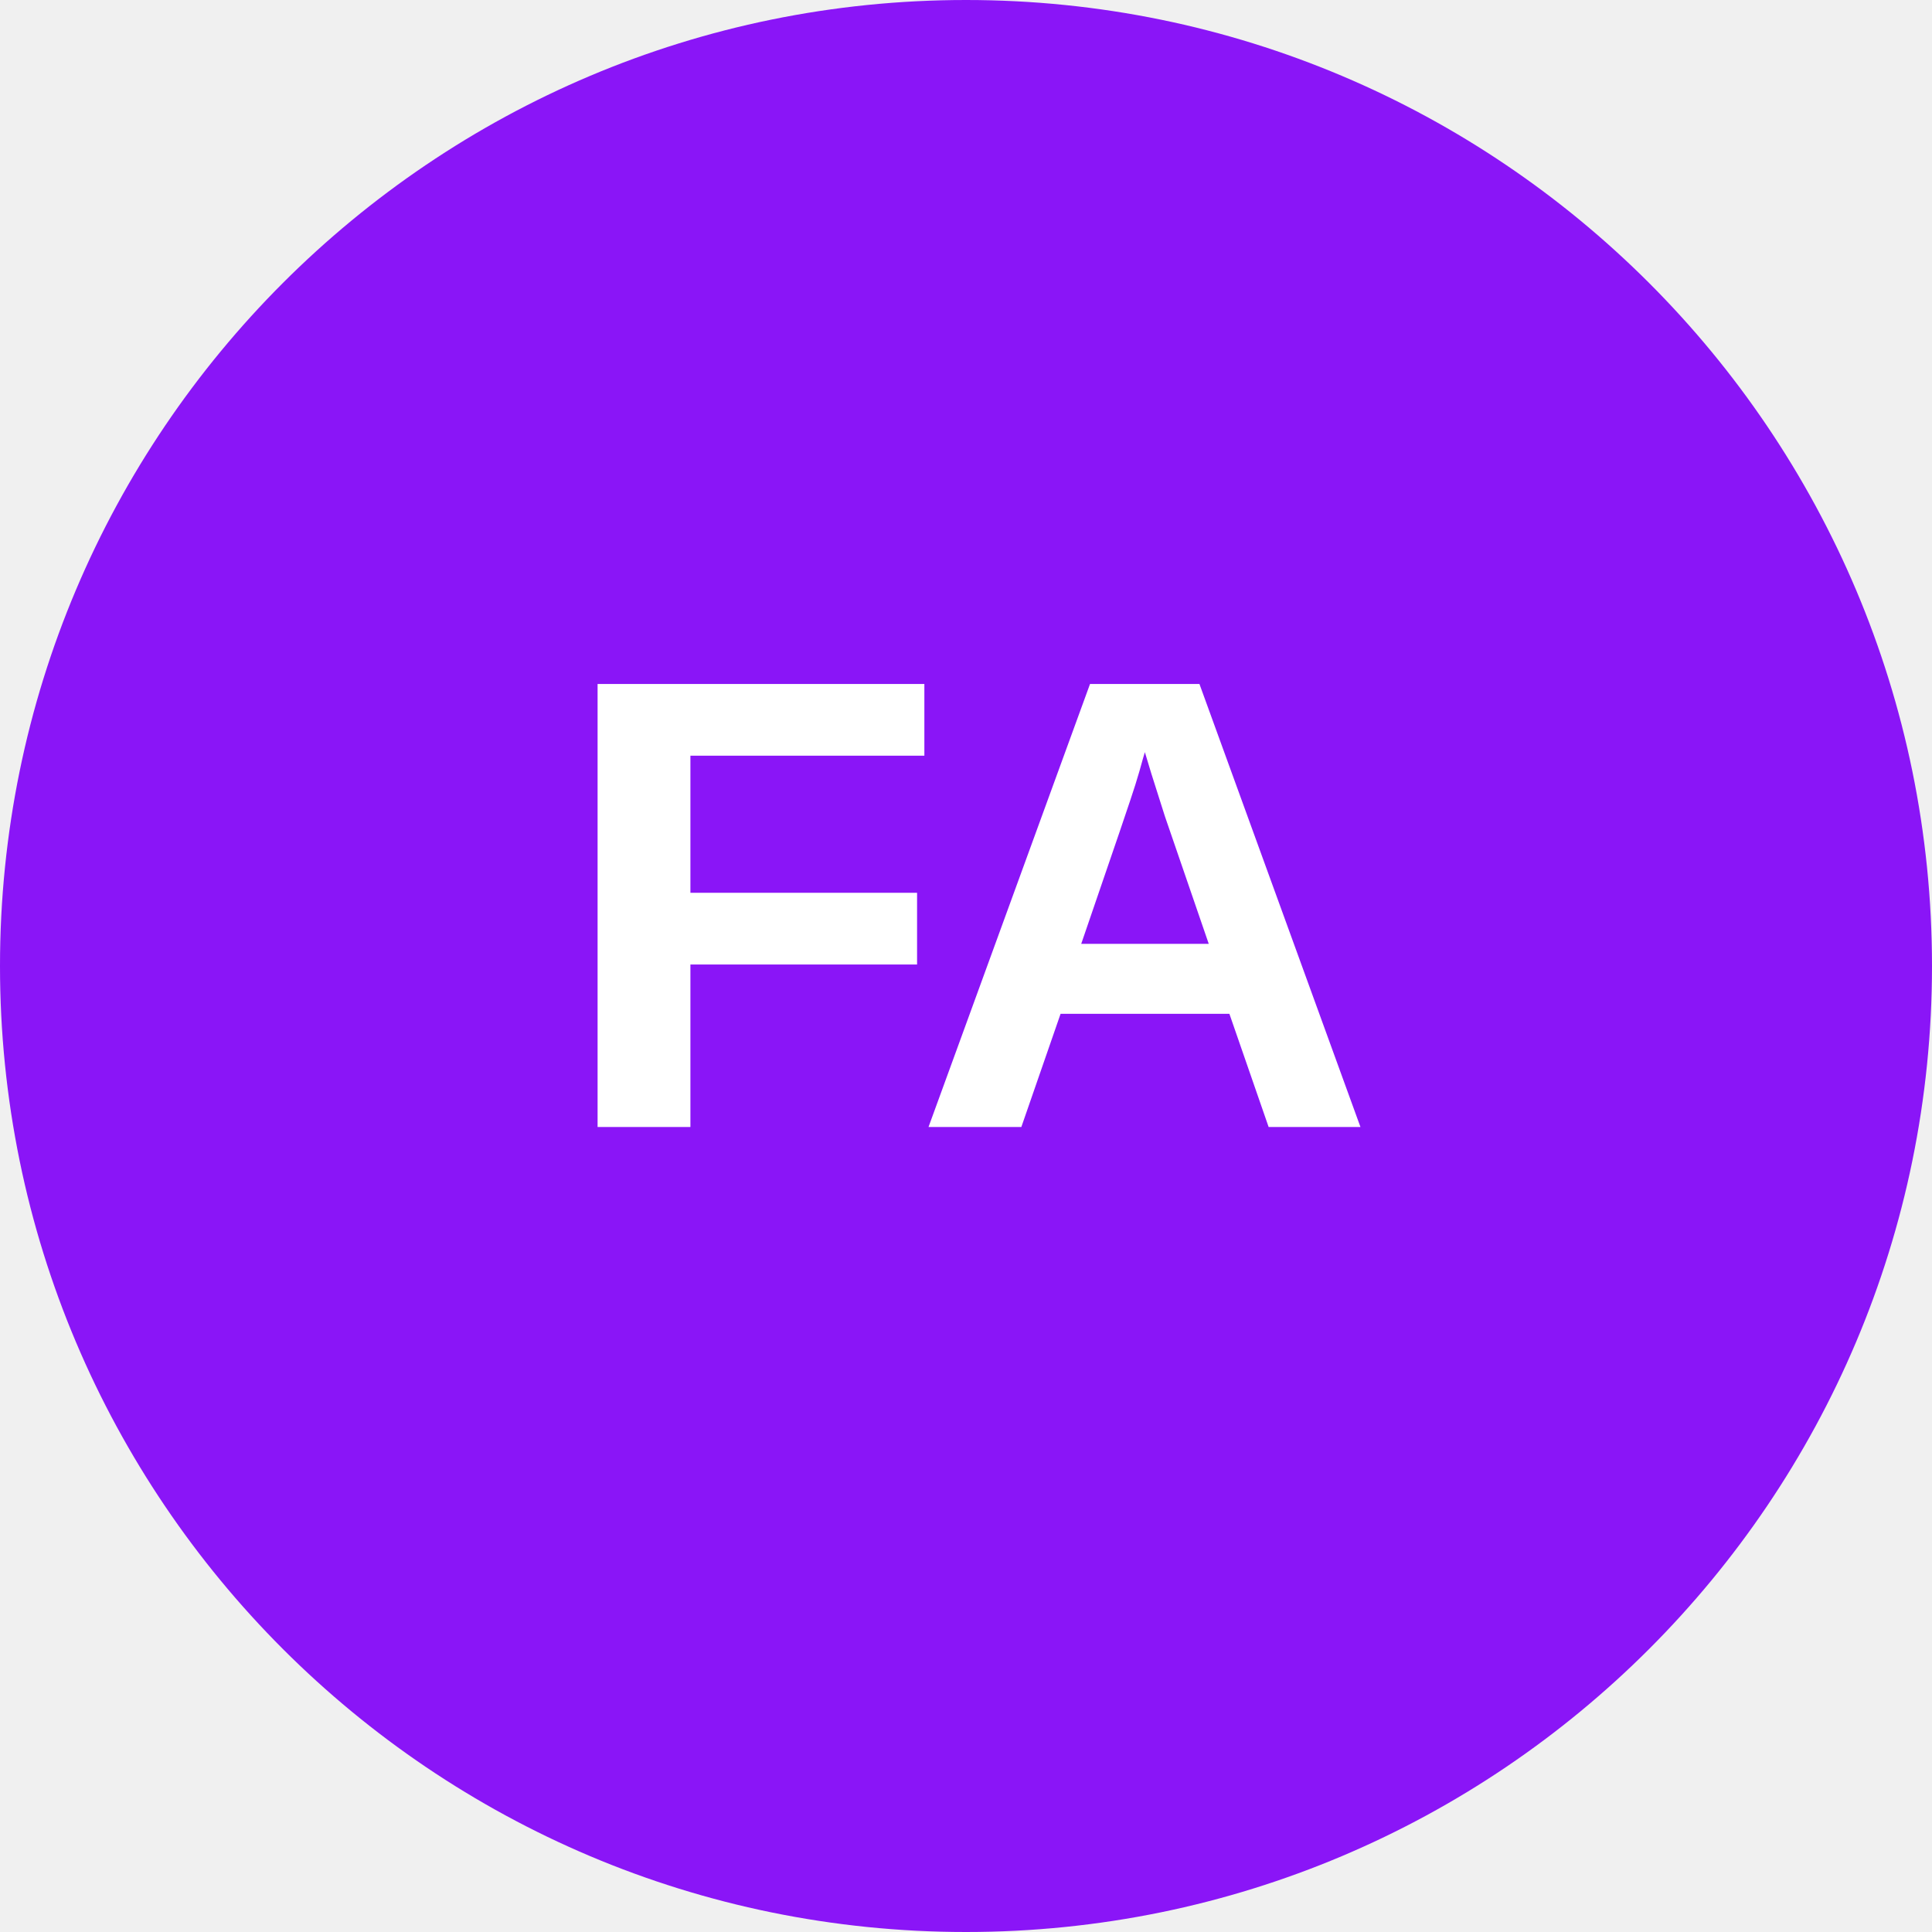
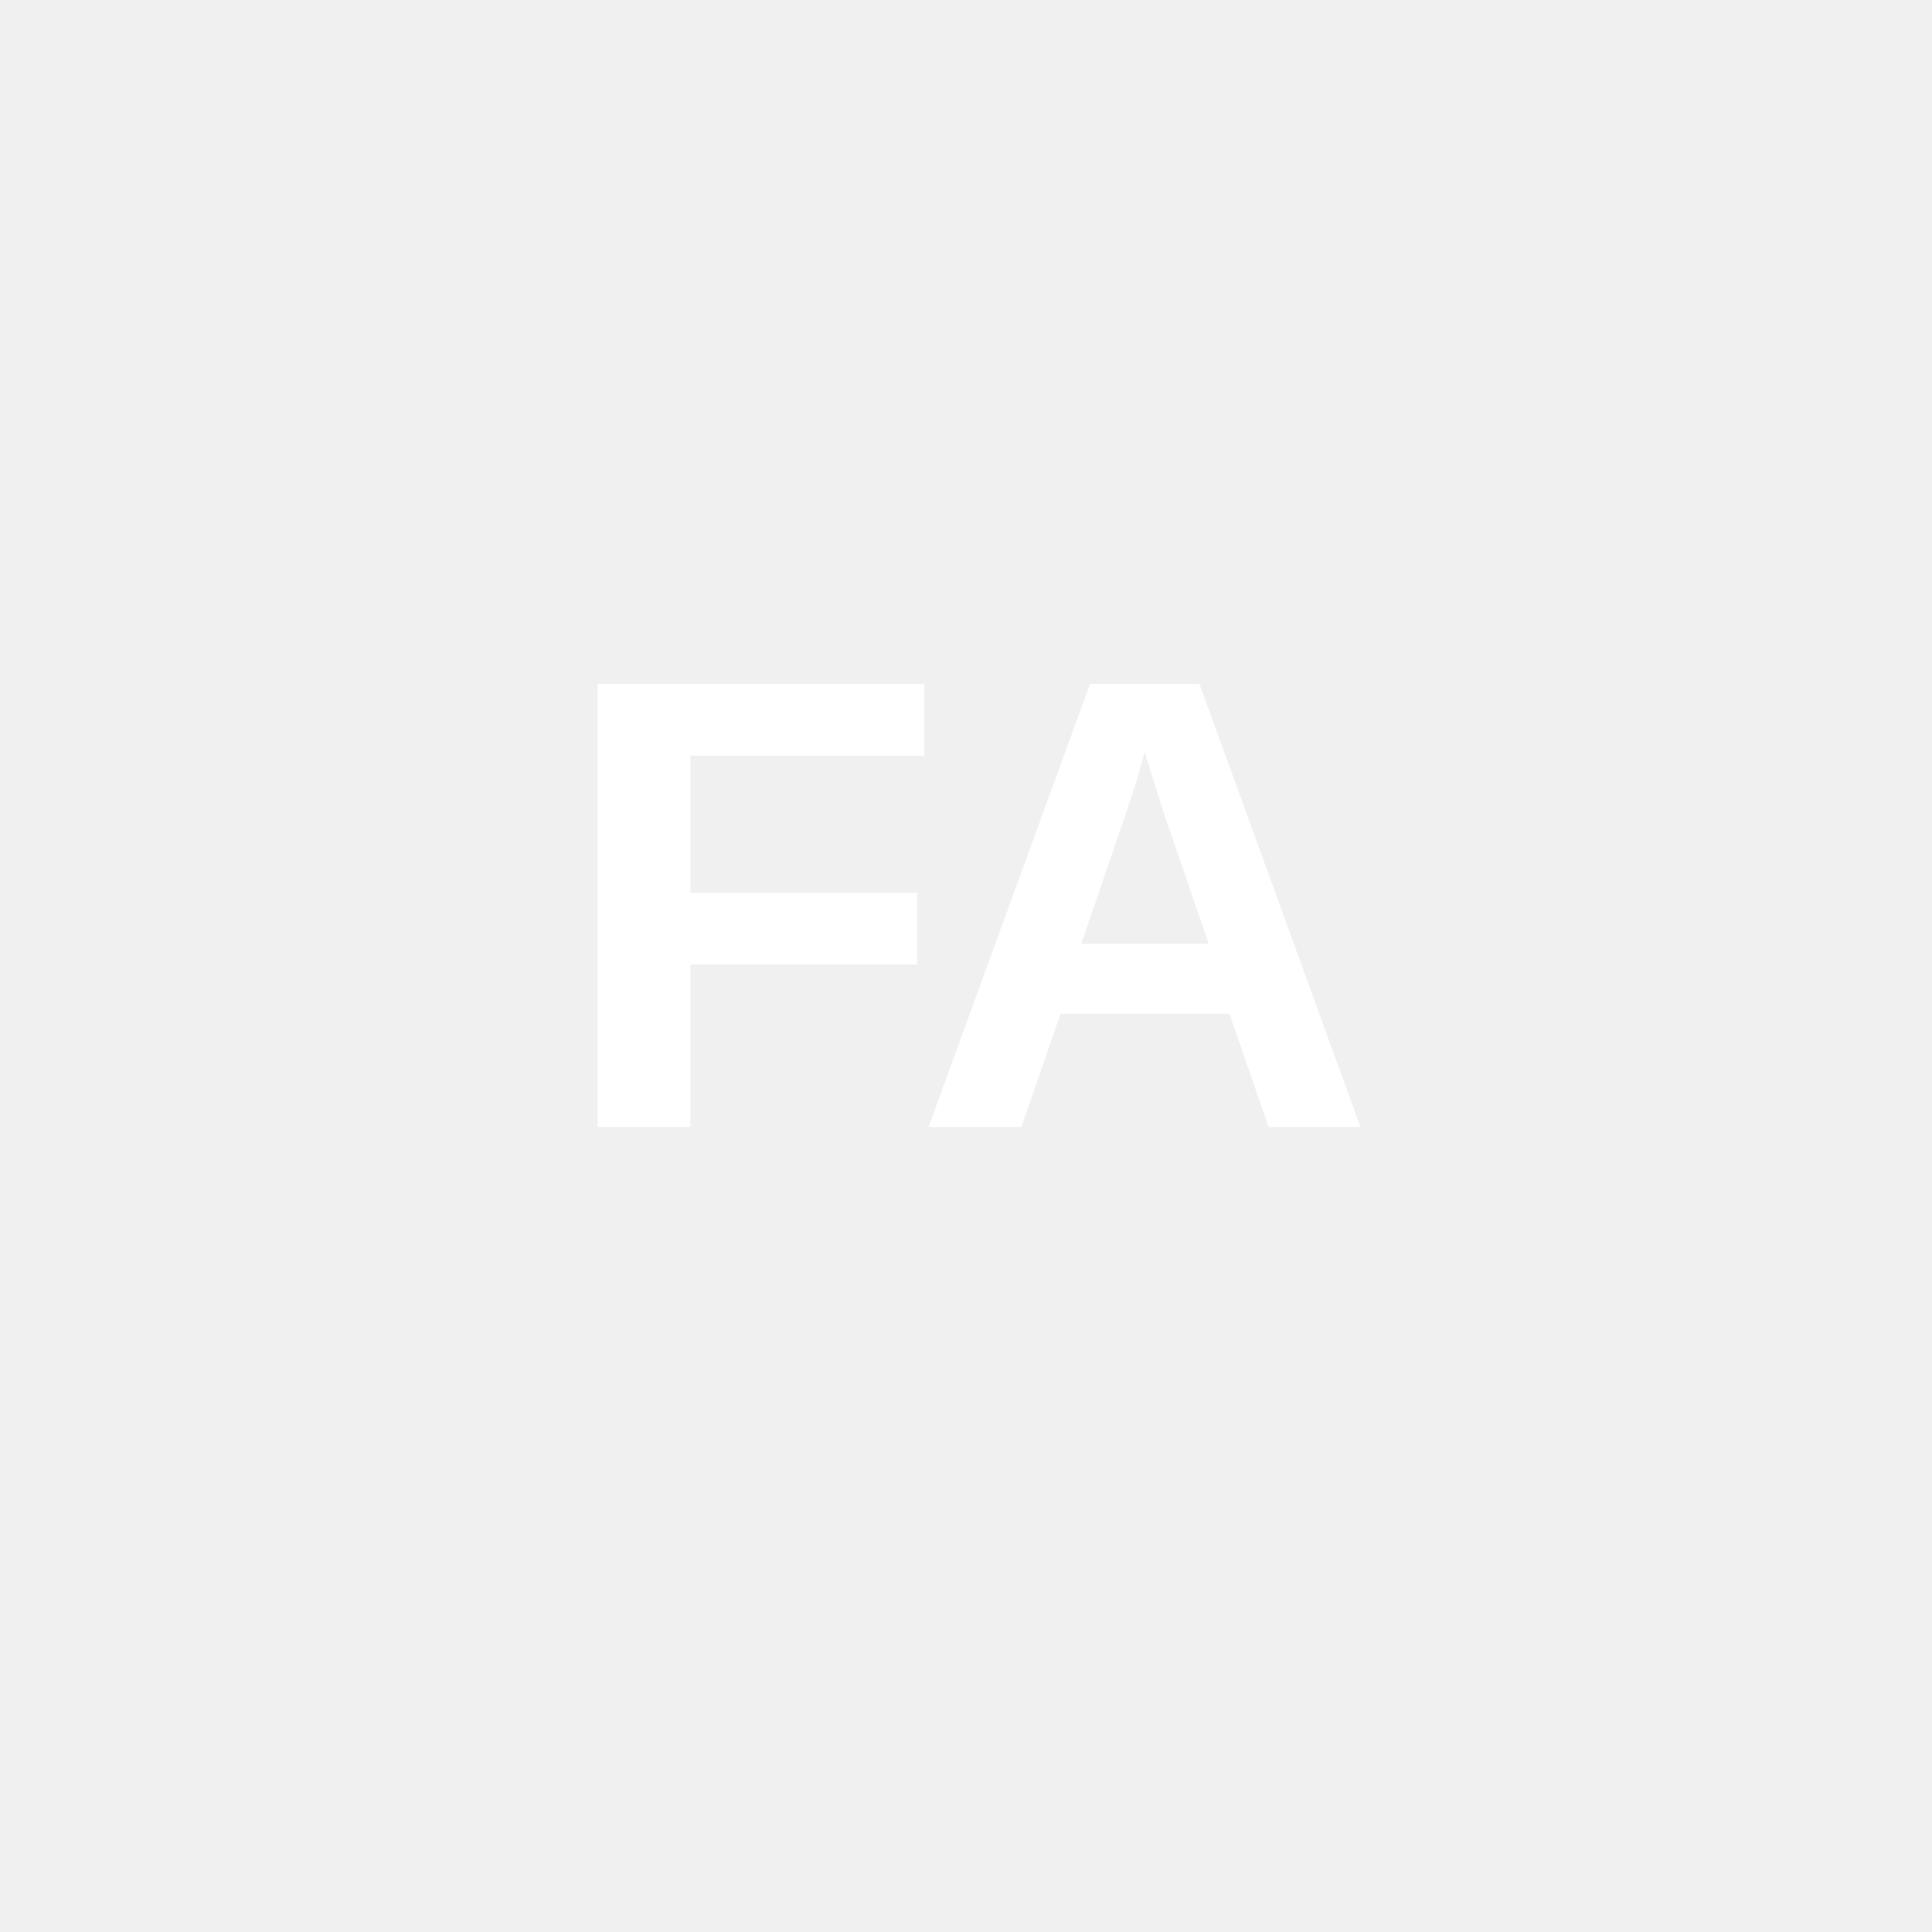
- <svg xmlns="http://www.w3.org/2000/svg" width="120" height="120" viewBox="0 0 120 120" fill="none">
-   <circle cx="60" cy="60" r="60" fill="#8a15f7" />
+ <svg width="120" height="120" viewBox="0 0 120 120" style="background-color: #8a15f7; border-radius: 50%;">
  <text x="60" y="70" font-family="Arial, sans-serif" font-size="40" font-weight="bold" text-anchor="middle" fill="white">FA</text>
</svg>
